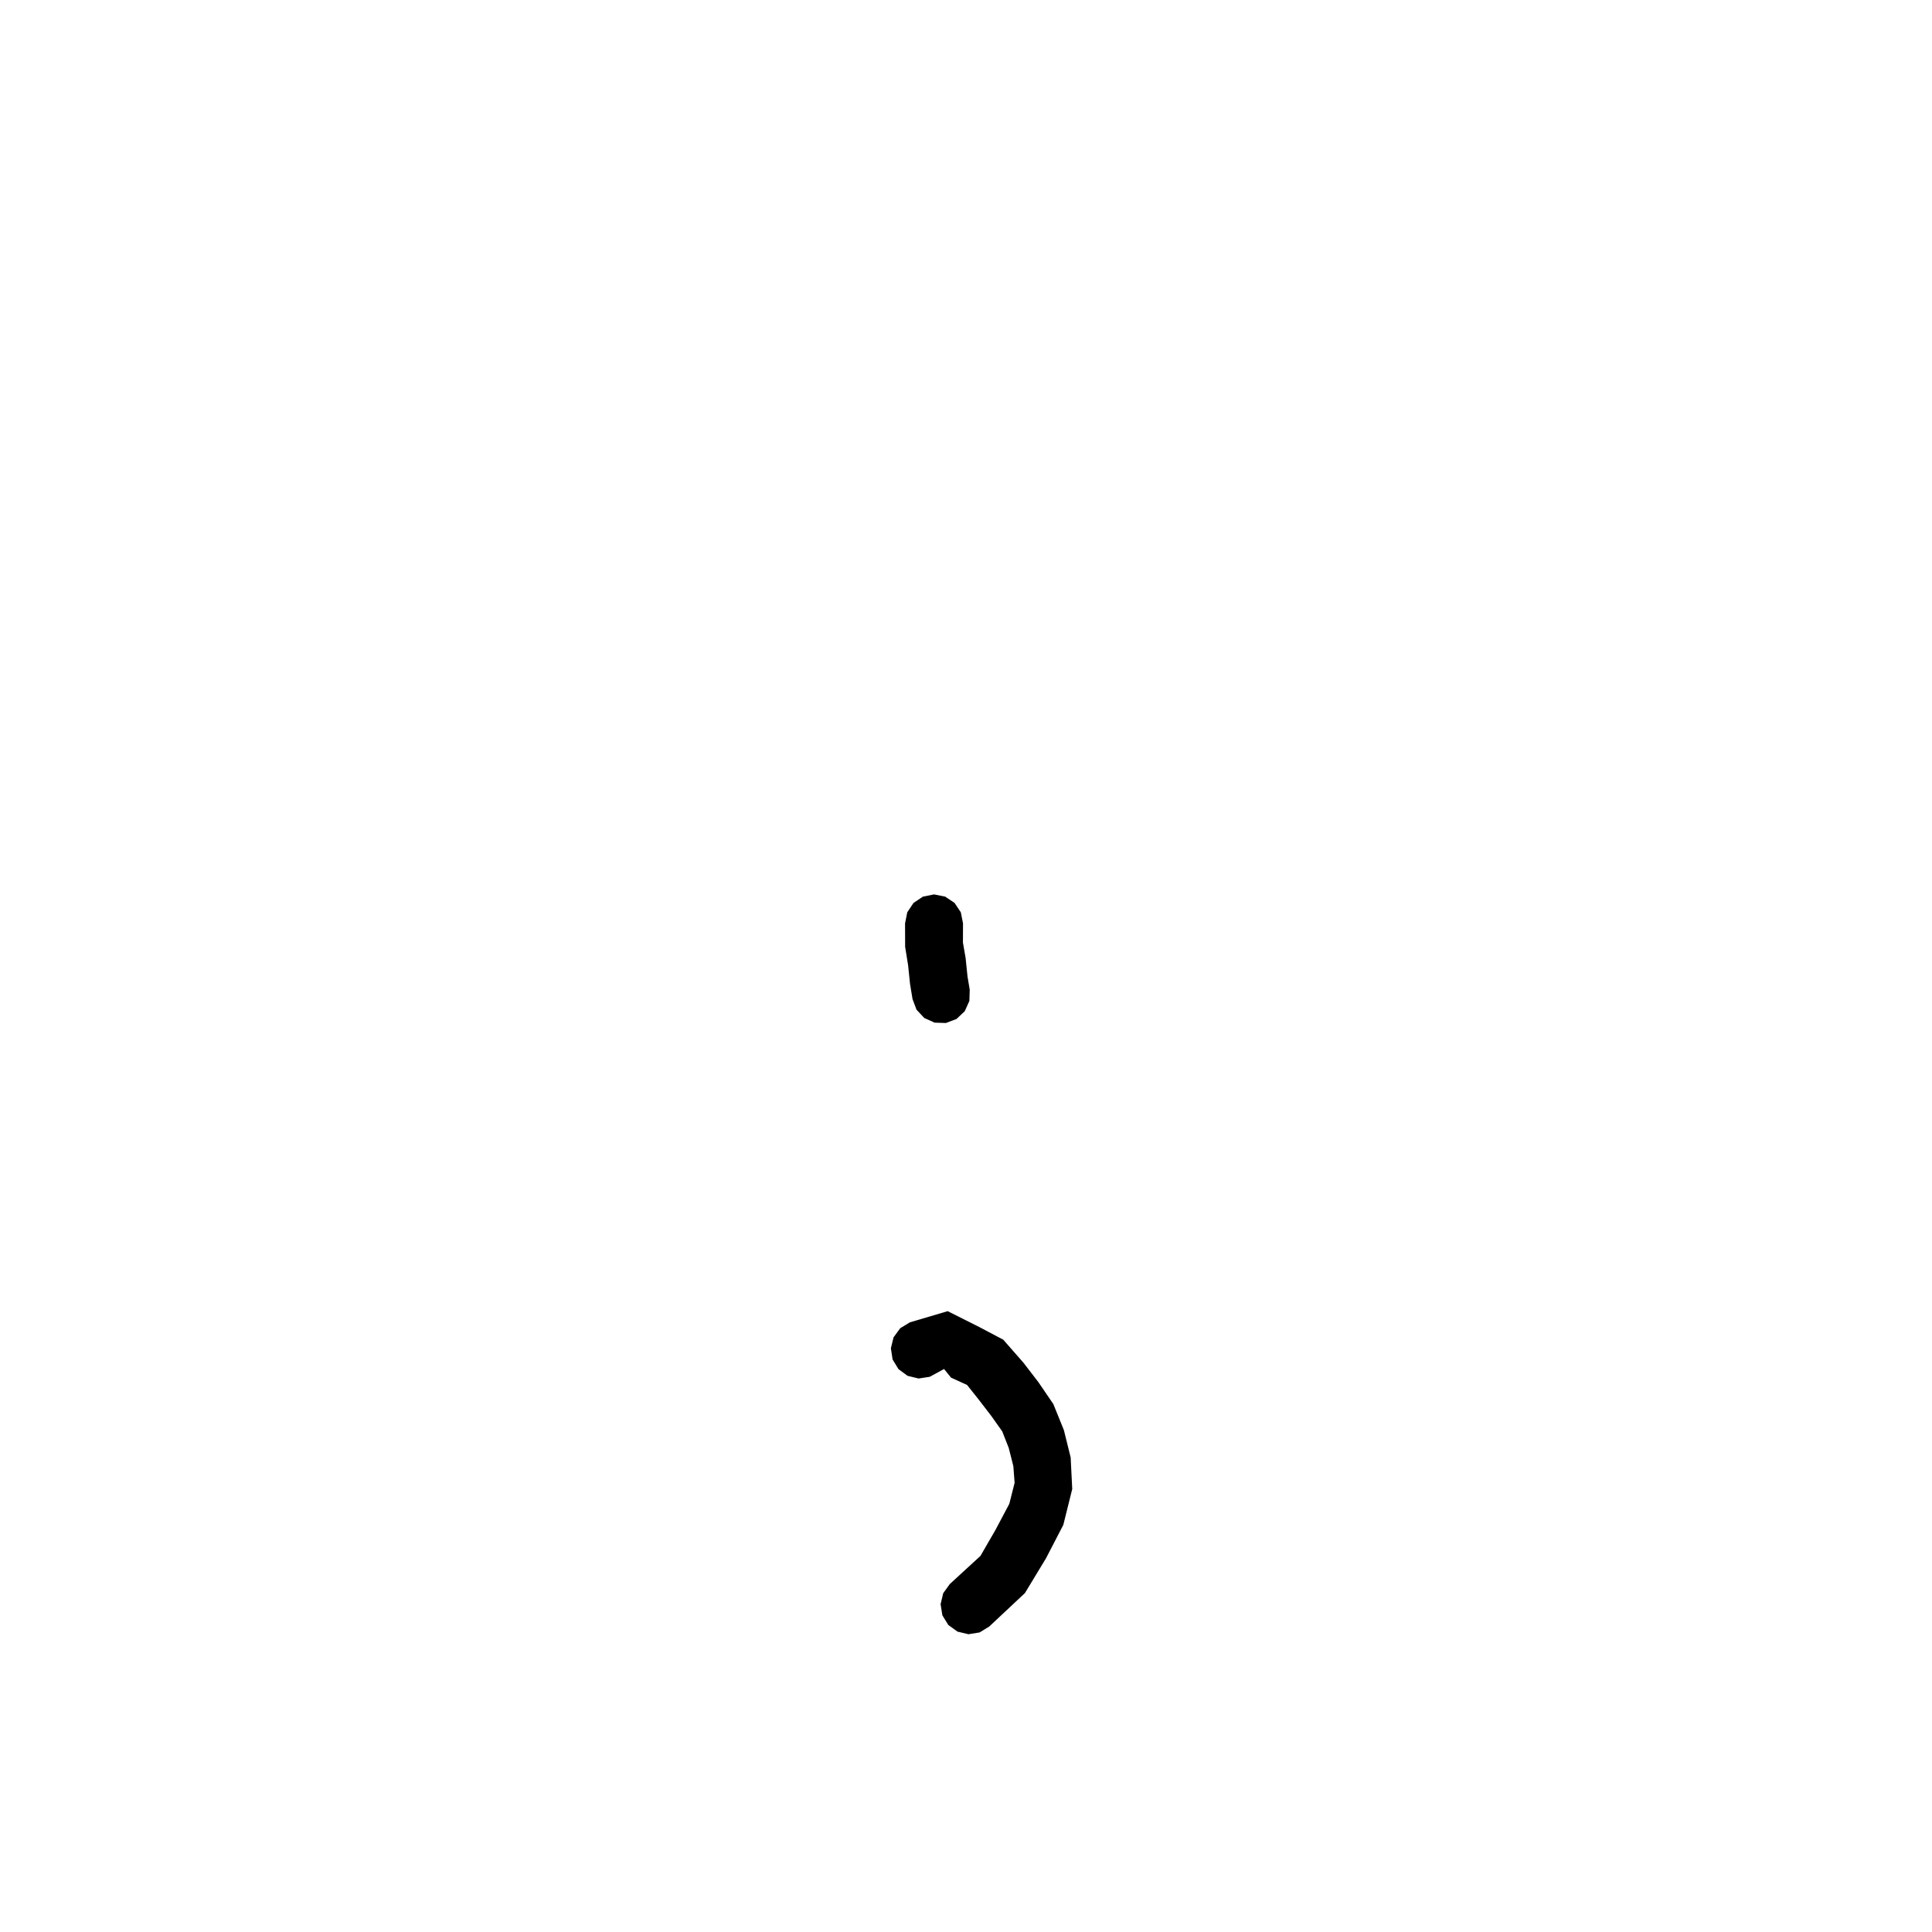
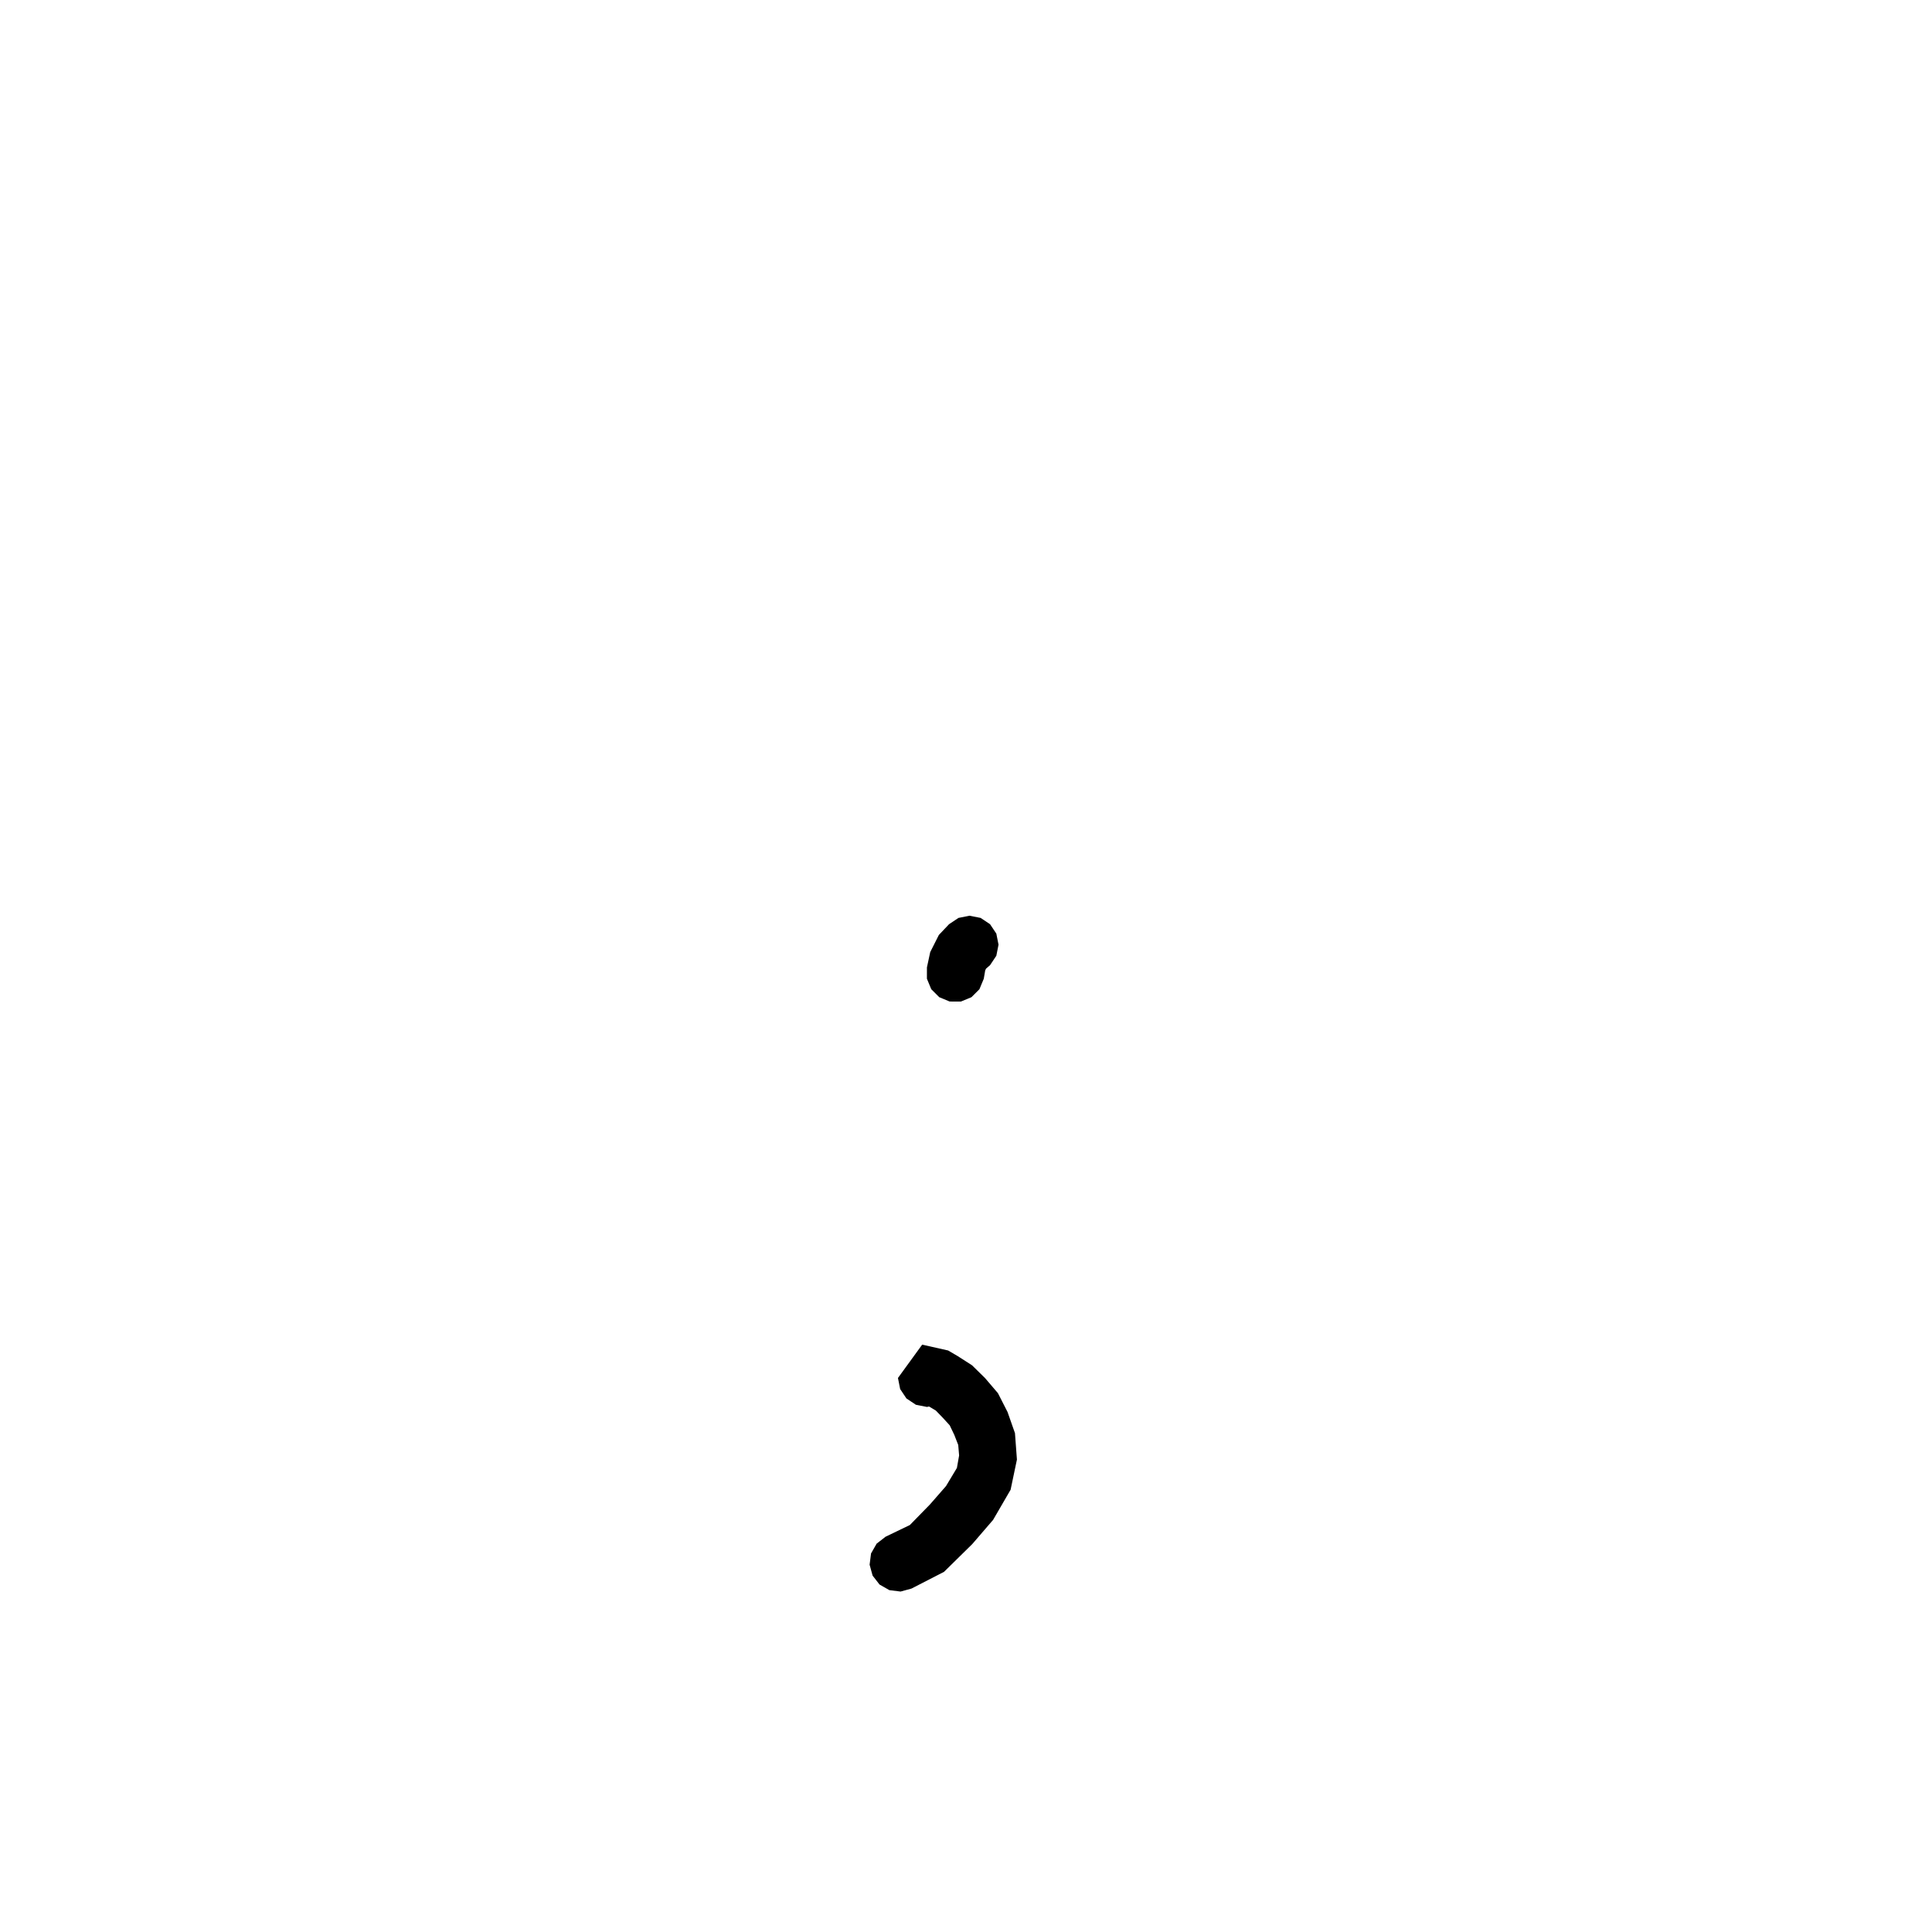
<svg xmlns="http://www.w3.org/2000/svg" viewBox="0 0 300 300" width="300" height="300">
-   <path d="M 140.537 143.382 L 140.549 147.024 L 141.017 149.933 L 141.31 152.788 L 141.701 155.152 L 142.322 156.794 L 143.524 158.074 L 145.125 158.796 L 146.88 158.851 L 148.522 158.23 L 149.802 157.027 L 150.524 155.427 L 150.578 153.672 L 150.234 151.624 L 149.938 148.744 L 149.524 146.359 L 149.537 143.382 L 149.194 141.66 L 148.219 140.2 L 146.759 139.225 L 145.037 138.882 L 143.315 139.225 L 141.855 140.2 L 140.879 141.66 Z" fill="black" fill-rule="nonzero" />
-   <path d="M 144.369 213.788 L 146.594 212.579 L 147.672 213.916 L 150.167 215.058 L 151.904 217.239 L 153.977 219.934 L 155.629 222.272 L 156.636 224.837 L 157.352 227.659 L 157.548 230.252 L 156.727 233.511 L 154.565 237.584 L 152.248 241.597 L 147.489 245.967 L 146.461 247.39 L 146.055 249.098 L 146.333 250.832 L 147.254 252.327 L 148.677 253.356 L 150.385 253.762 L 152.118 253.483 L 153.613 252.562 L 159.149 247.374 L 162.421 241.975 L 165.111 236.783 L 166.496 231.219 L 166.251 226.311 L 165.202 222.074 L 163.562 218.022 L 161.244 214.624 L 158.905 211.584 L 155.789 208.03 L 152.107 206.084 L 147.156 203.597 L 141.293 205.33 L 139.792 206.24 L 138.753 207.656 L 138.335 209.361 L 138.602 211.097 L 139.512 212.598 L 140.928 213.637 L 142.633 214.054 Z" fill="black" fill-rule="nonzero" />
+   <path d="M 147.369 143.509 L 145.787 145.179 L 144.444 147.842 L 143.933 150.22 L 143.931 151.976 L 144.601 153.599 L 145.842 154.842 L 147.463 155.516 L 149.219 155.517 L 150.842 154.847 L 152.085 153.607 L 152.758 151.985 L 152.982 150.688 L 153.11 150.41 L 153.733 149.873 L 154.709 148.413 L 155.051 146.691 L 154.709 144.969 L 153.733 143.509 L 152.274 142.534 L 150.551 142.191 L 148.829 142.534 Z" fill="black" fill-rule="nonzero" />
+   <path d="M 148.434 213.971 L 144.674 217.674 L 143.294 217.799 L 144.002 218.244 L 145.314 219.029 L 146.379 220.129 L 147.469 221.32 L 148.18 222.802 L 148.793 224.374 L 148.931 226.003 L 148.588 227.939 L 146.897 230.756 L 144.401 233.613 L 141.281 236.806 L 137.51 238.622 L 136.123 239.699 L 135.253 241.224 L 135.033 242.966 L 135.497 244.66 L 136.574 246.047 L 138.099 246.916 L 139.841 247.136 L 141.535 246.672 L 146.586 244.076 L 150.967 239.769 L 154.206 236.009 L 156.926 231.326 L 157.908 226.644 L 157.604 222.538 L 156.452 219.257 L 154.957 216.327 L 152.959 213.988 L 150.936 212.001 L 148.719 210.579 L 147.221 209.701 L 143.194 208.797 L 139.434 213.971 L 139.776 215.693 L 140.752 217.153 L 142.212 218.128 L 143.934 218.471 L 145.656 218.128 L 147.116 217.153 L 148.091 215.693 Z" fill="black" fill-rule="nonzero" />
</svg>
